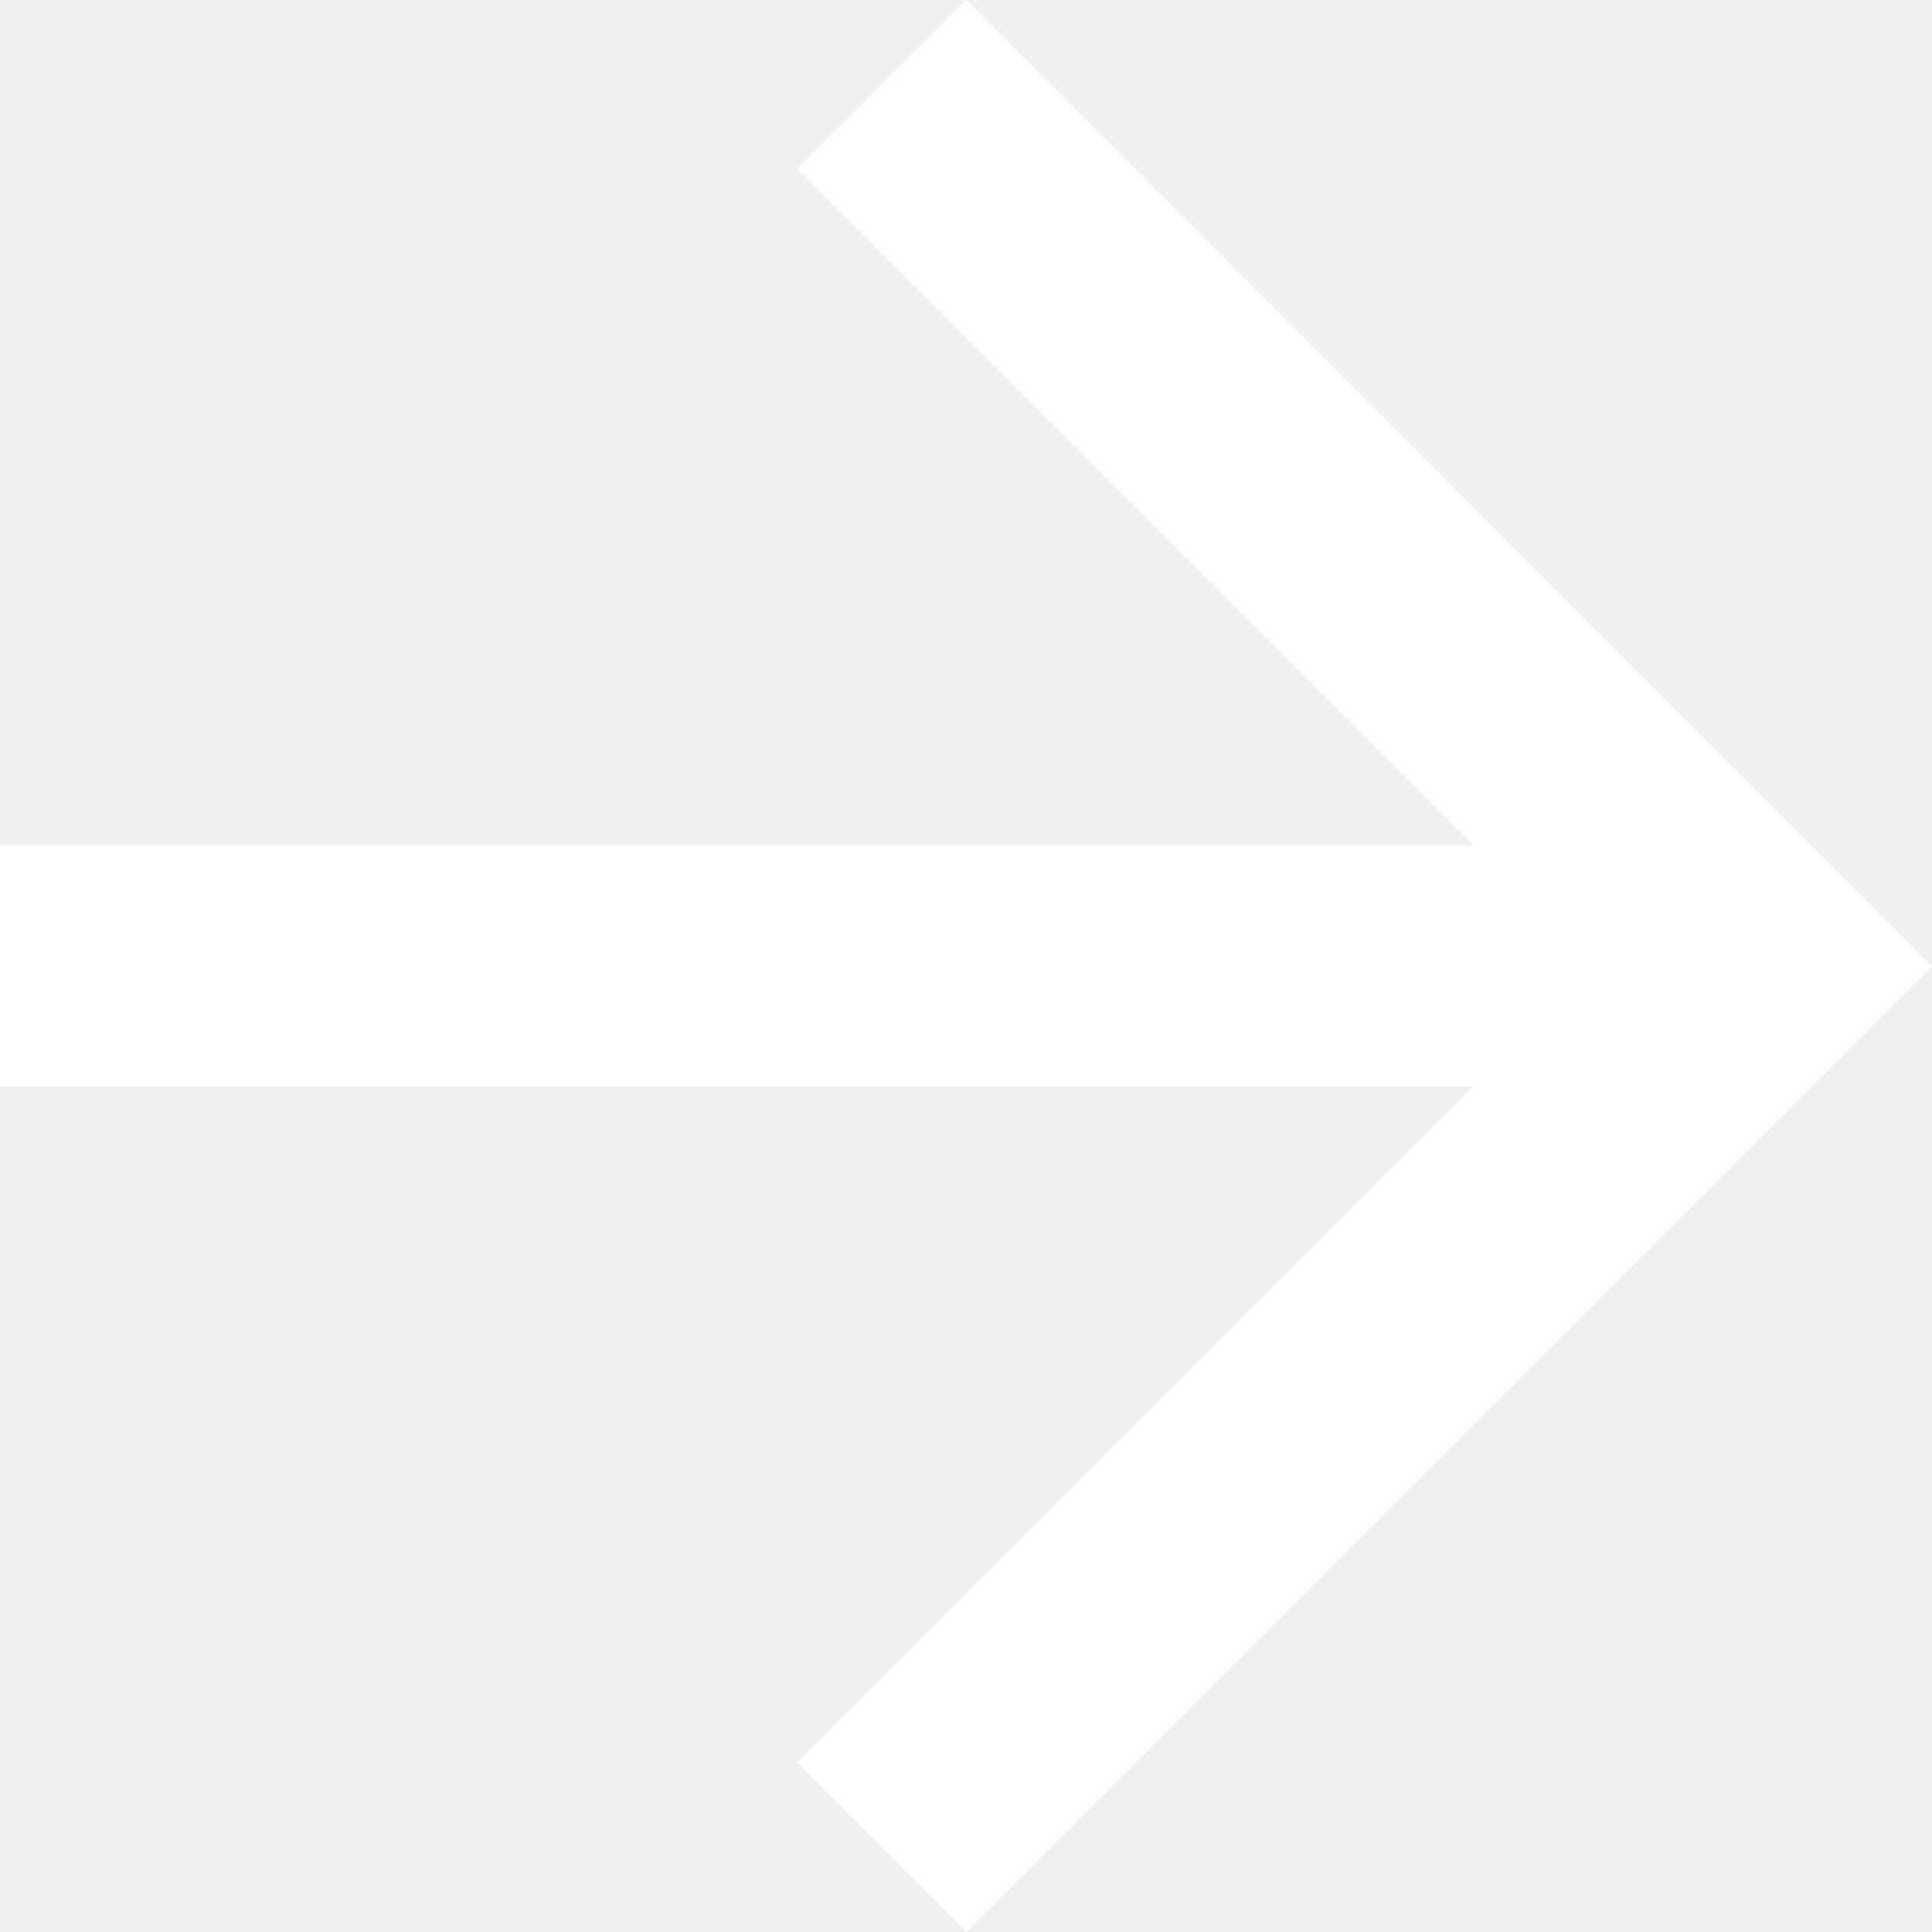
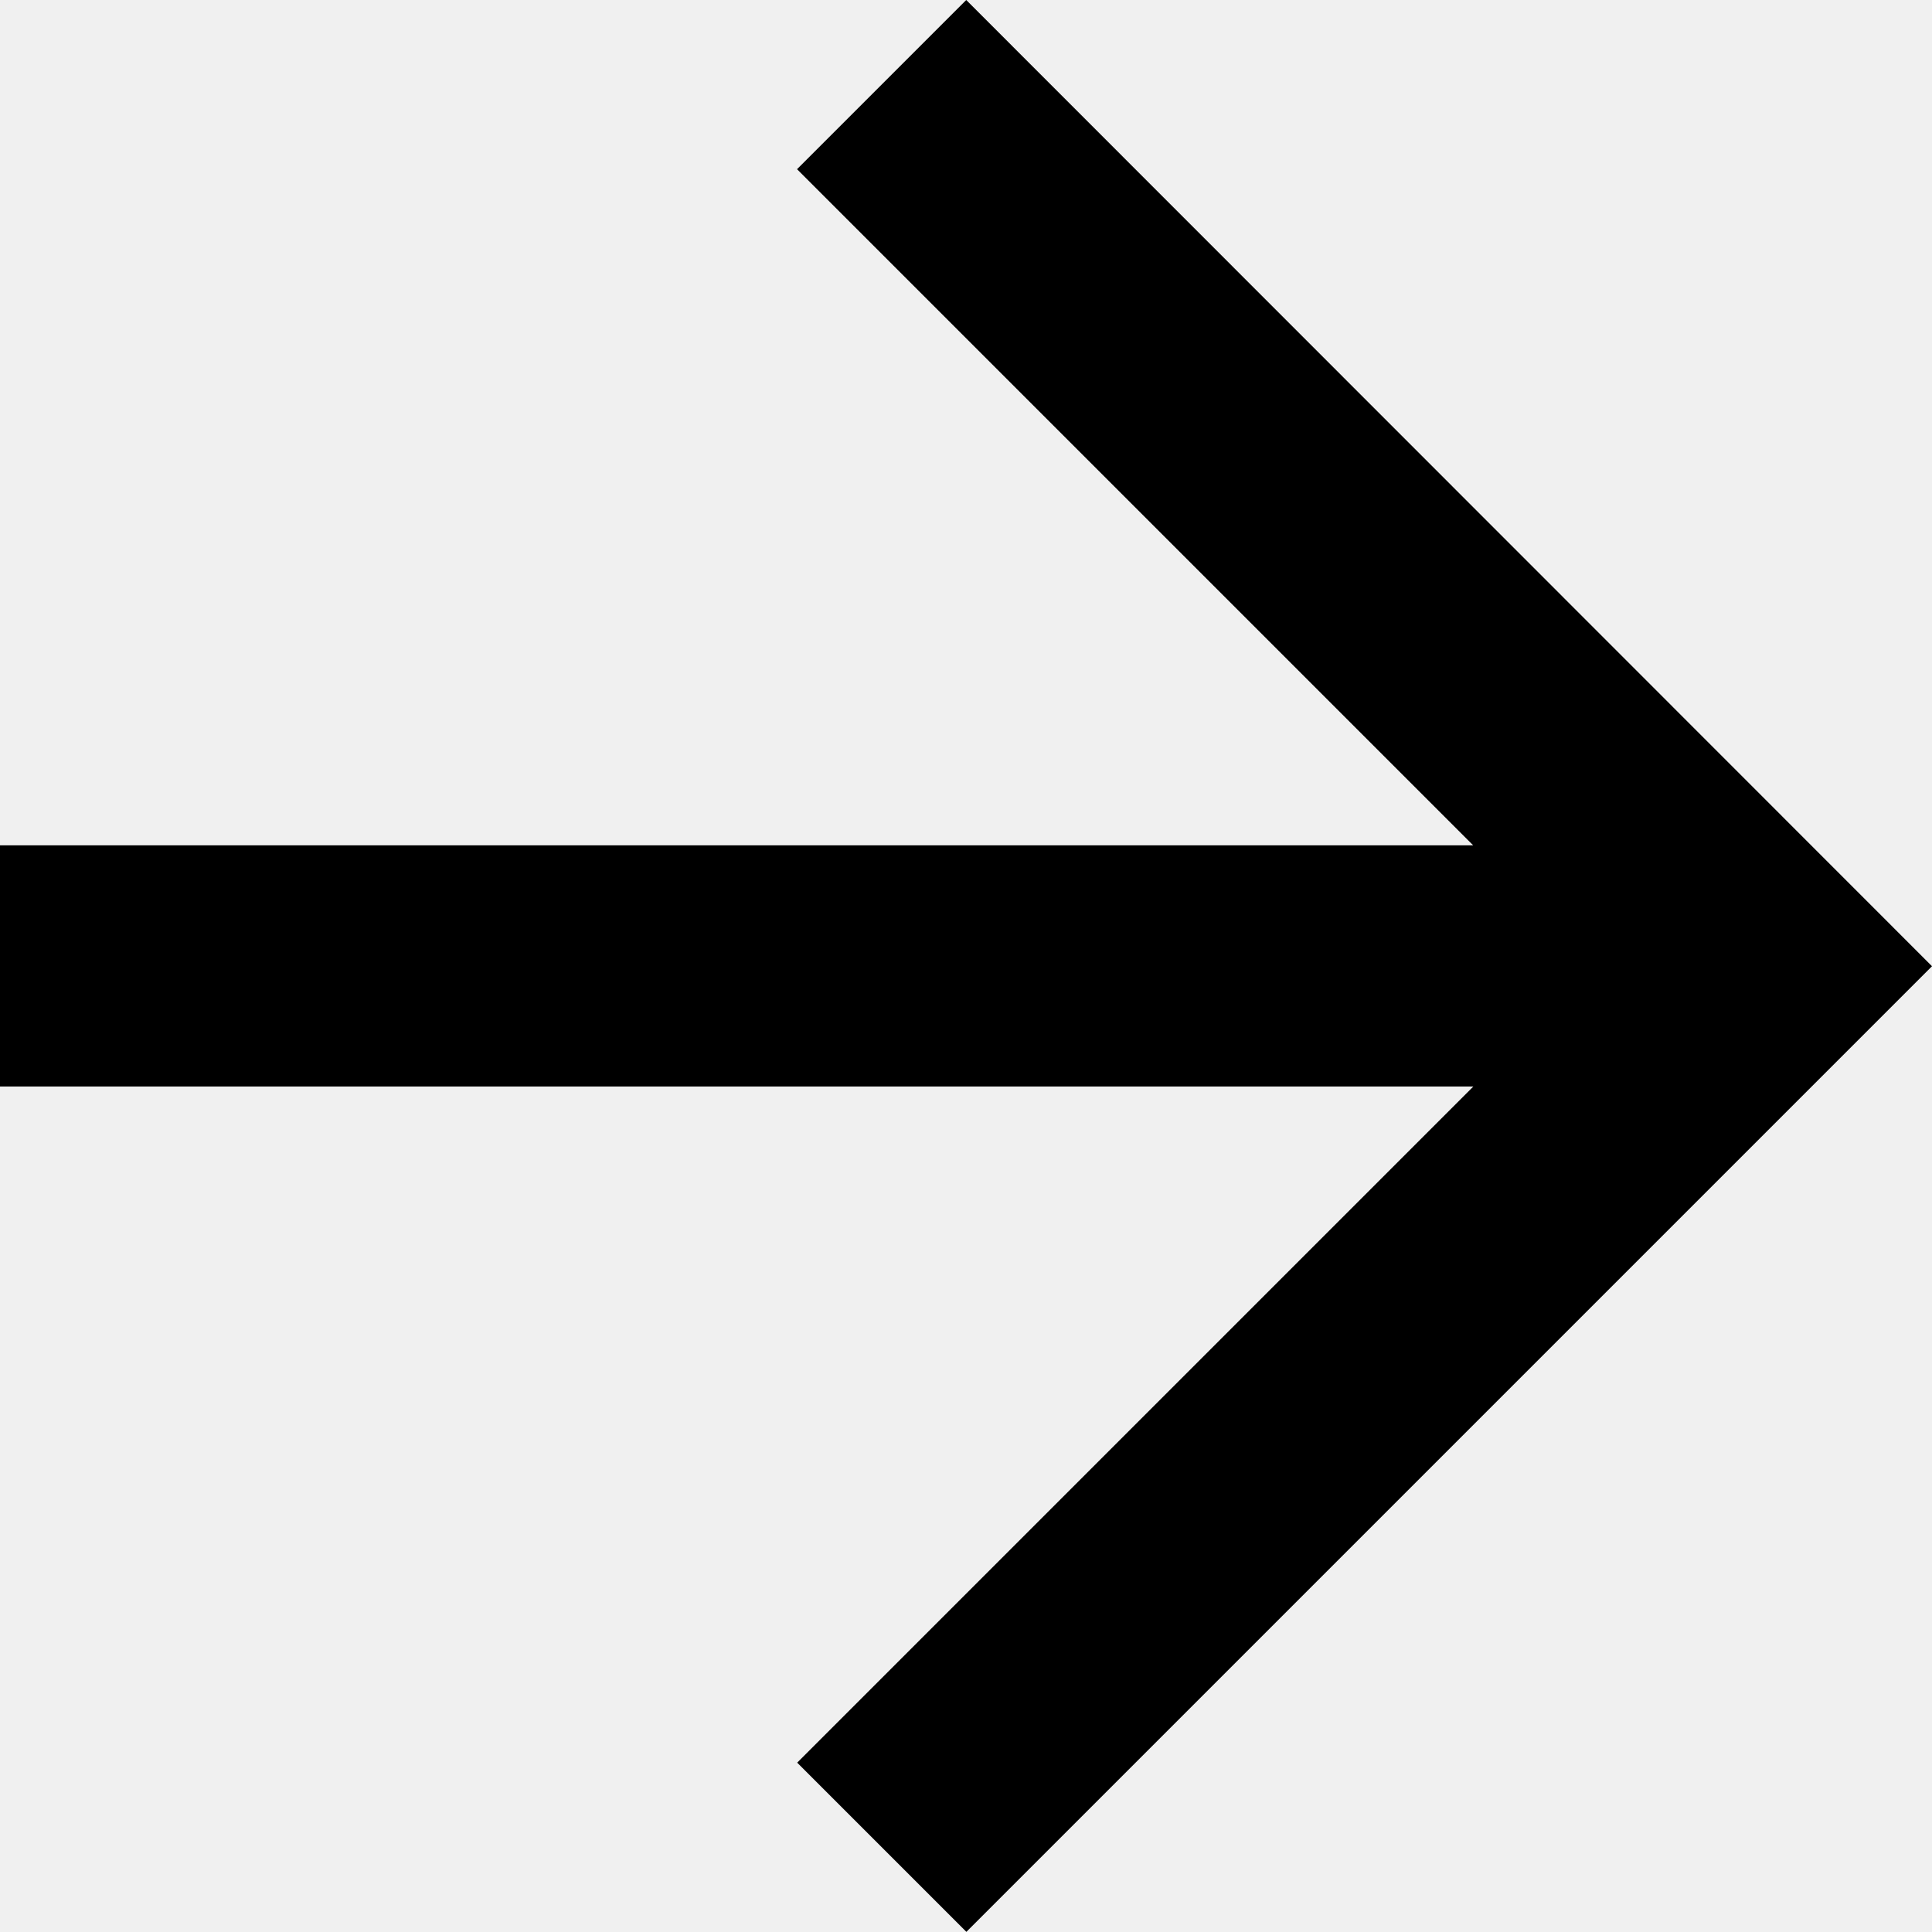
<svg xmlns="http://www.w3.org/2000/svg" version="1.1" id="Layer_1" x="0px" y="0px" width="12.801px" height="12.801px" viewBox="0 0 12.801 12.801" enable-background="new 0 0 12.801 12.801" xml:space="preserve">
-   <path fill="#FFFFFF" d="M0,7.199h9.762l-4.48,4.48l1.121,1.121l6.398-6.398L6.402,0L5.281,1.121l4.48,4.48H0V7.199z M0,7.199" />
+   <path fill="#000000" d="M0,7.199h9.762l-4.48,4.48l1.121,1.121l6.398-6.398L6.402,0L5.281,1.121l4.48,4.48H0V7.199z M0,7.199" />
</svg>
